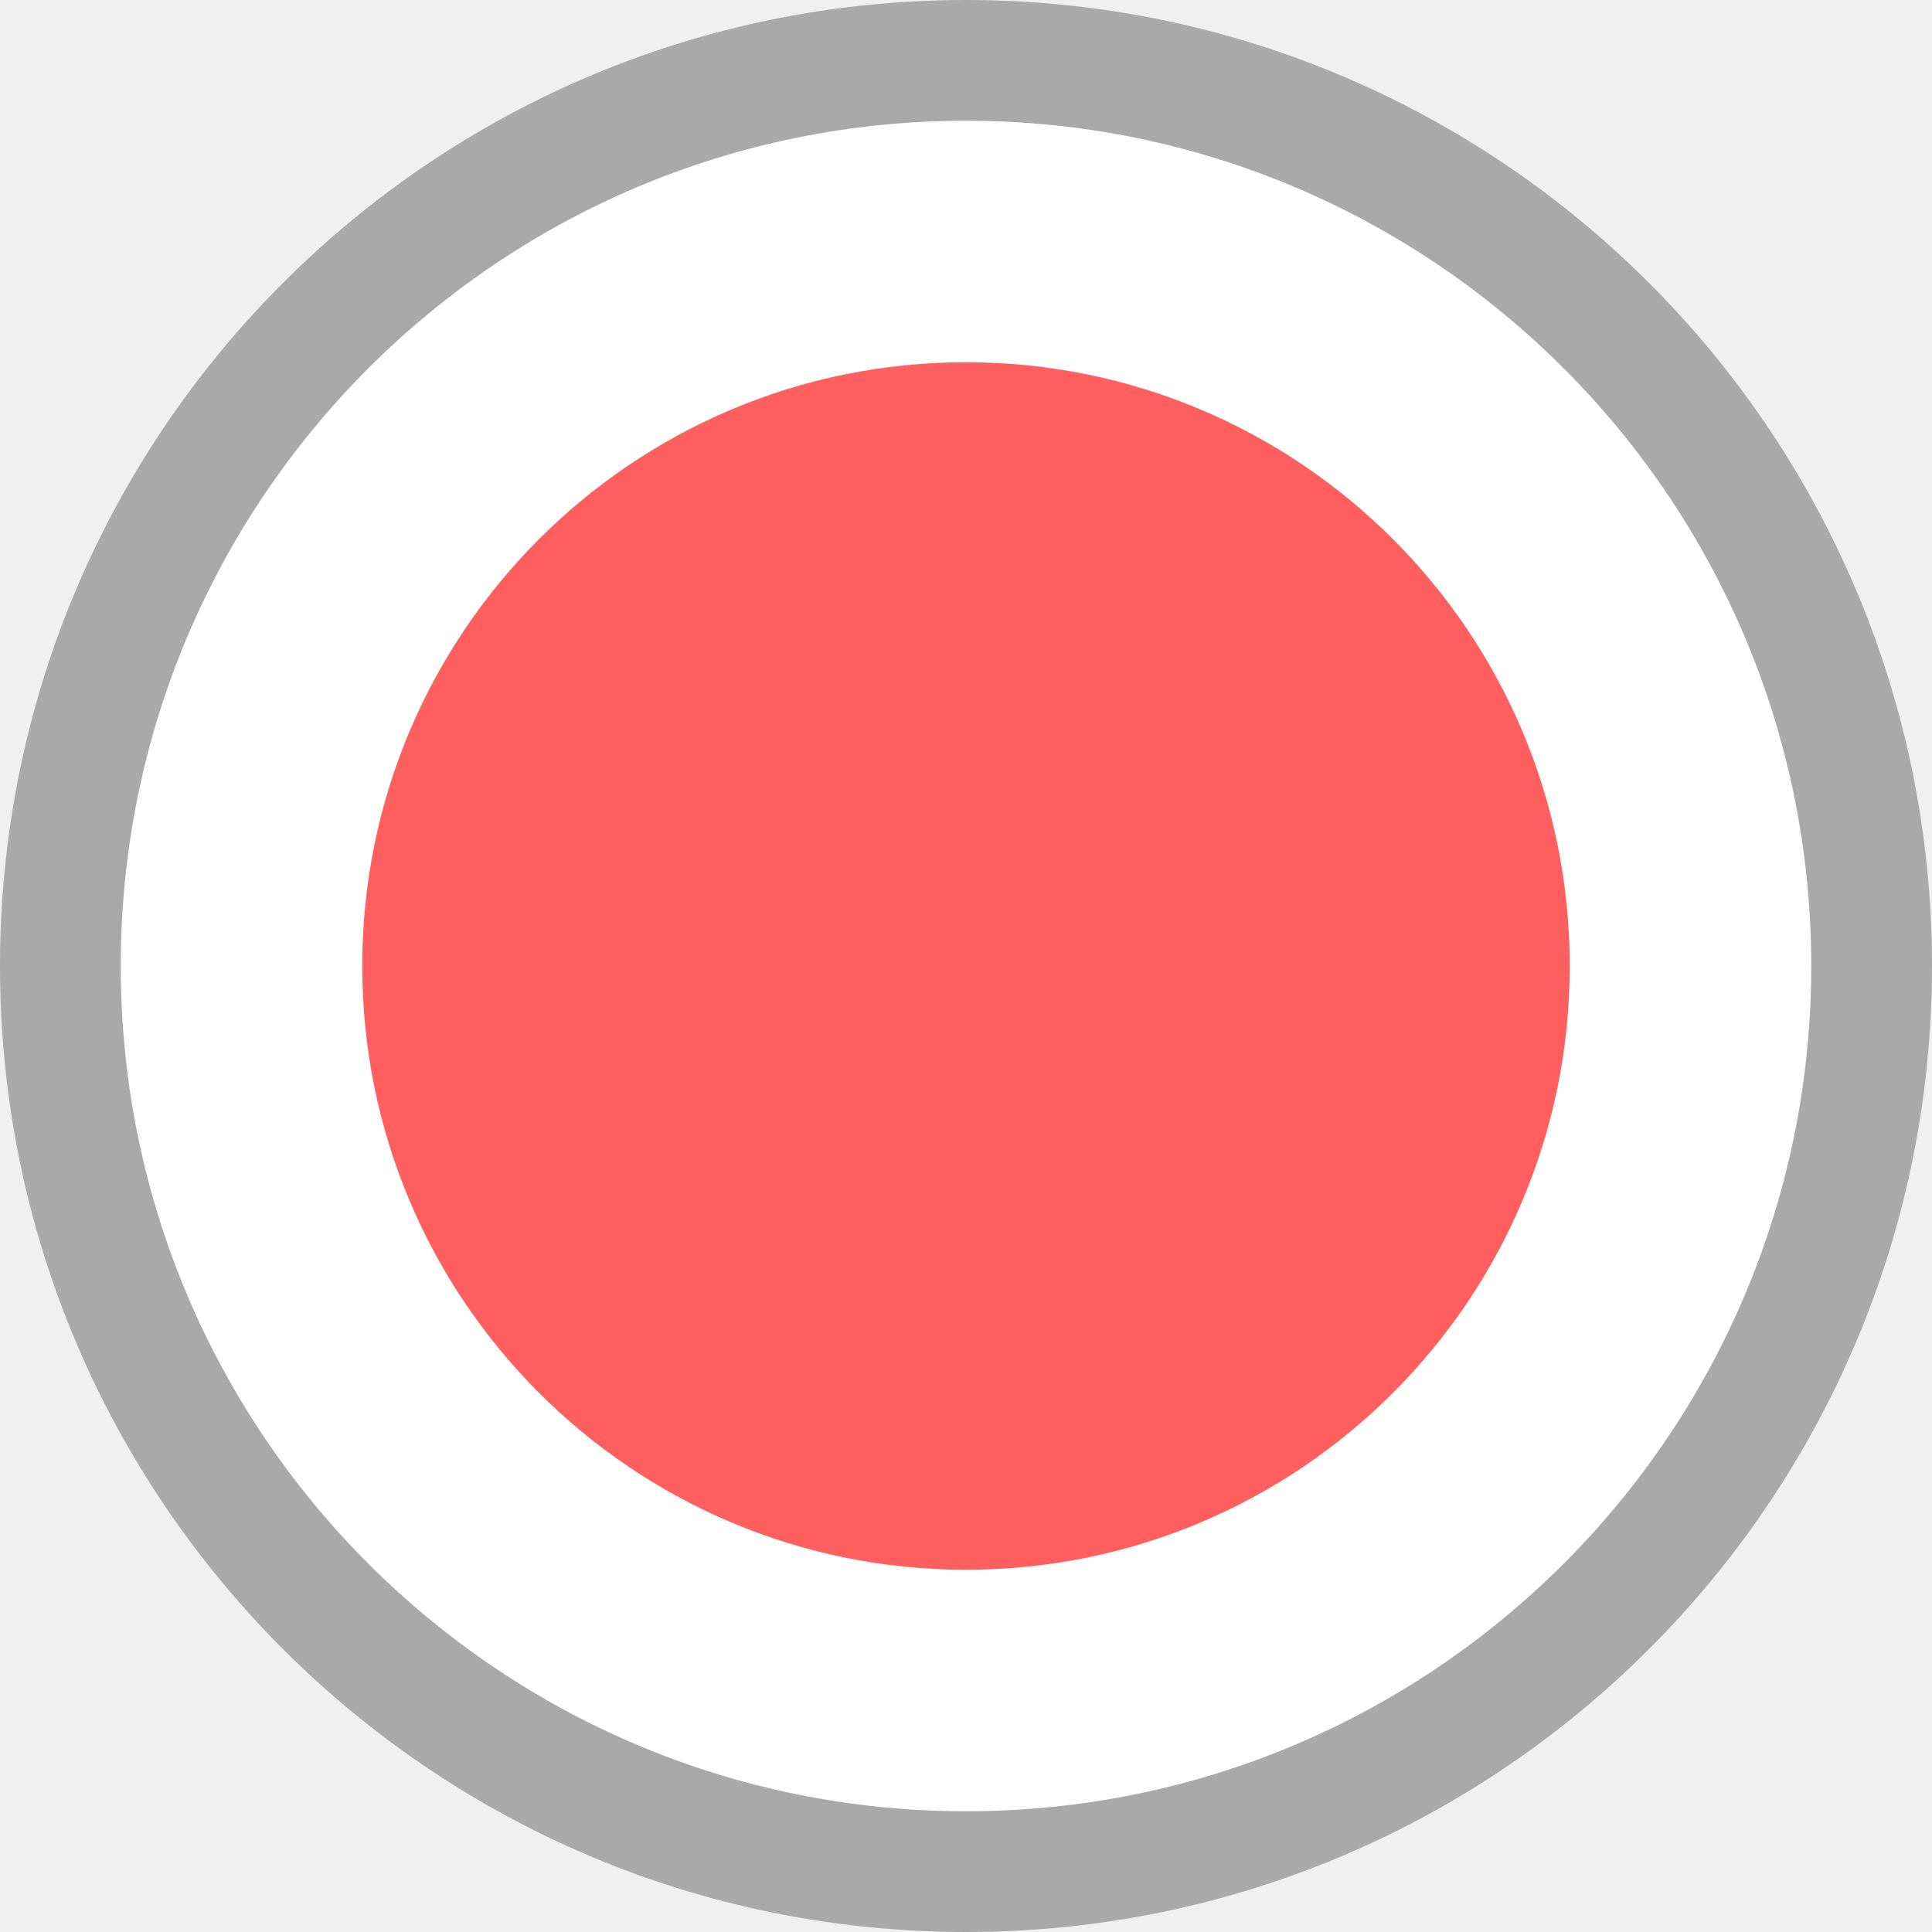
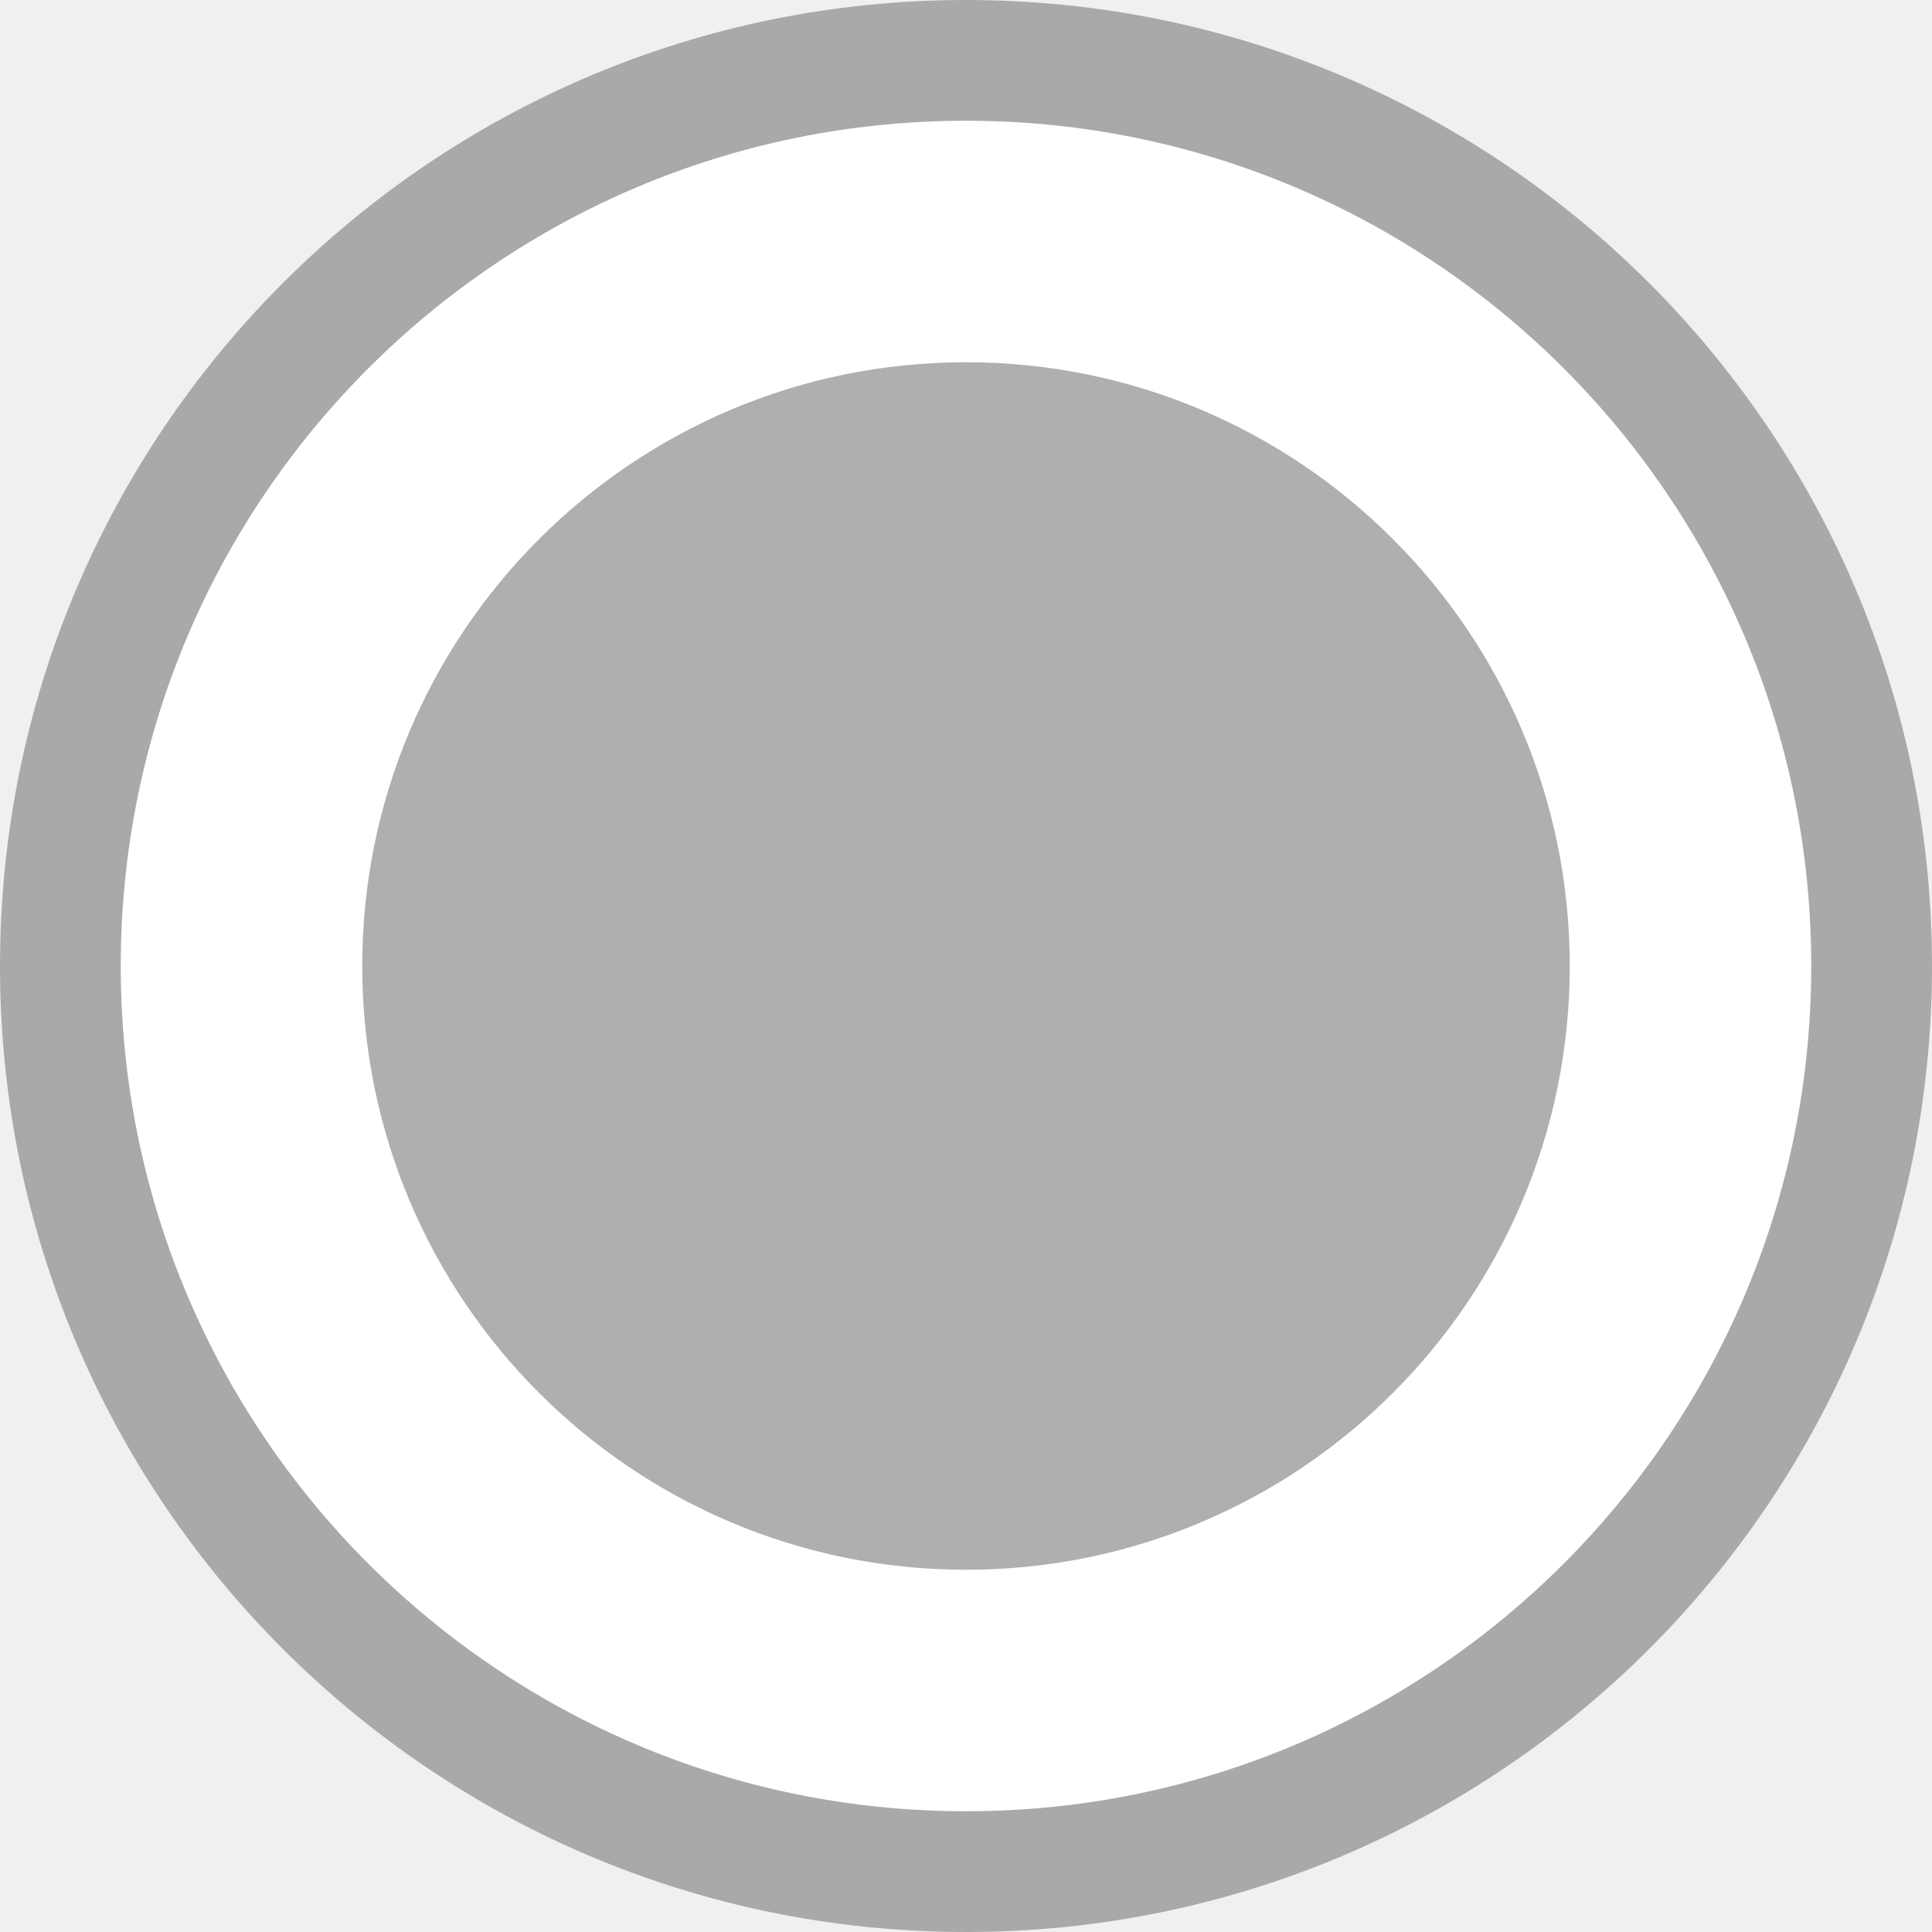
<svg xmlns="http://www.w3.org/2000/svg" height="16" viewBox="0 0 16 16" width="16">
  <circle cx="8" cy="8" fill-opacity=".294" r="8" />
  <circle cx="8" cy="8" fill="#fff" r="7" />
-   <circle cx="8" cy="8" fill="#ff5f5f" r="5" />
+   <circle cx="8" cy="8" fill="#afafaf" r="5" />
</svg>
